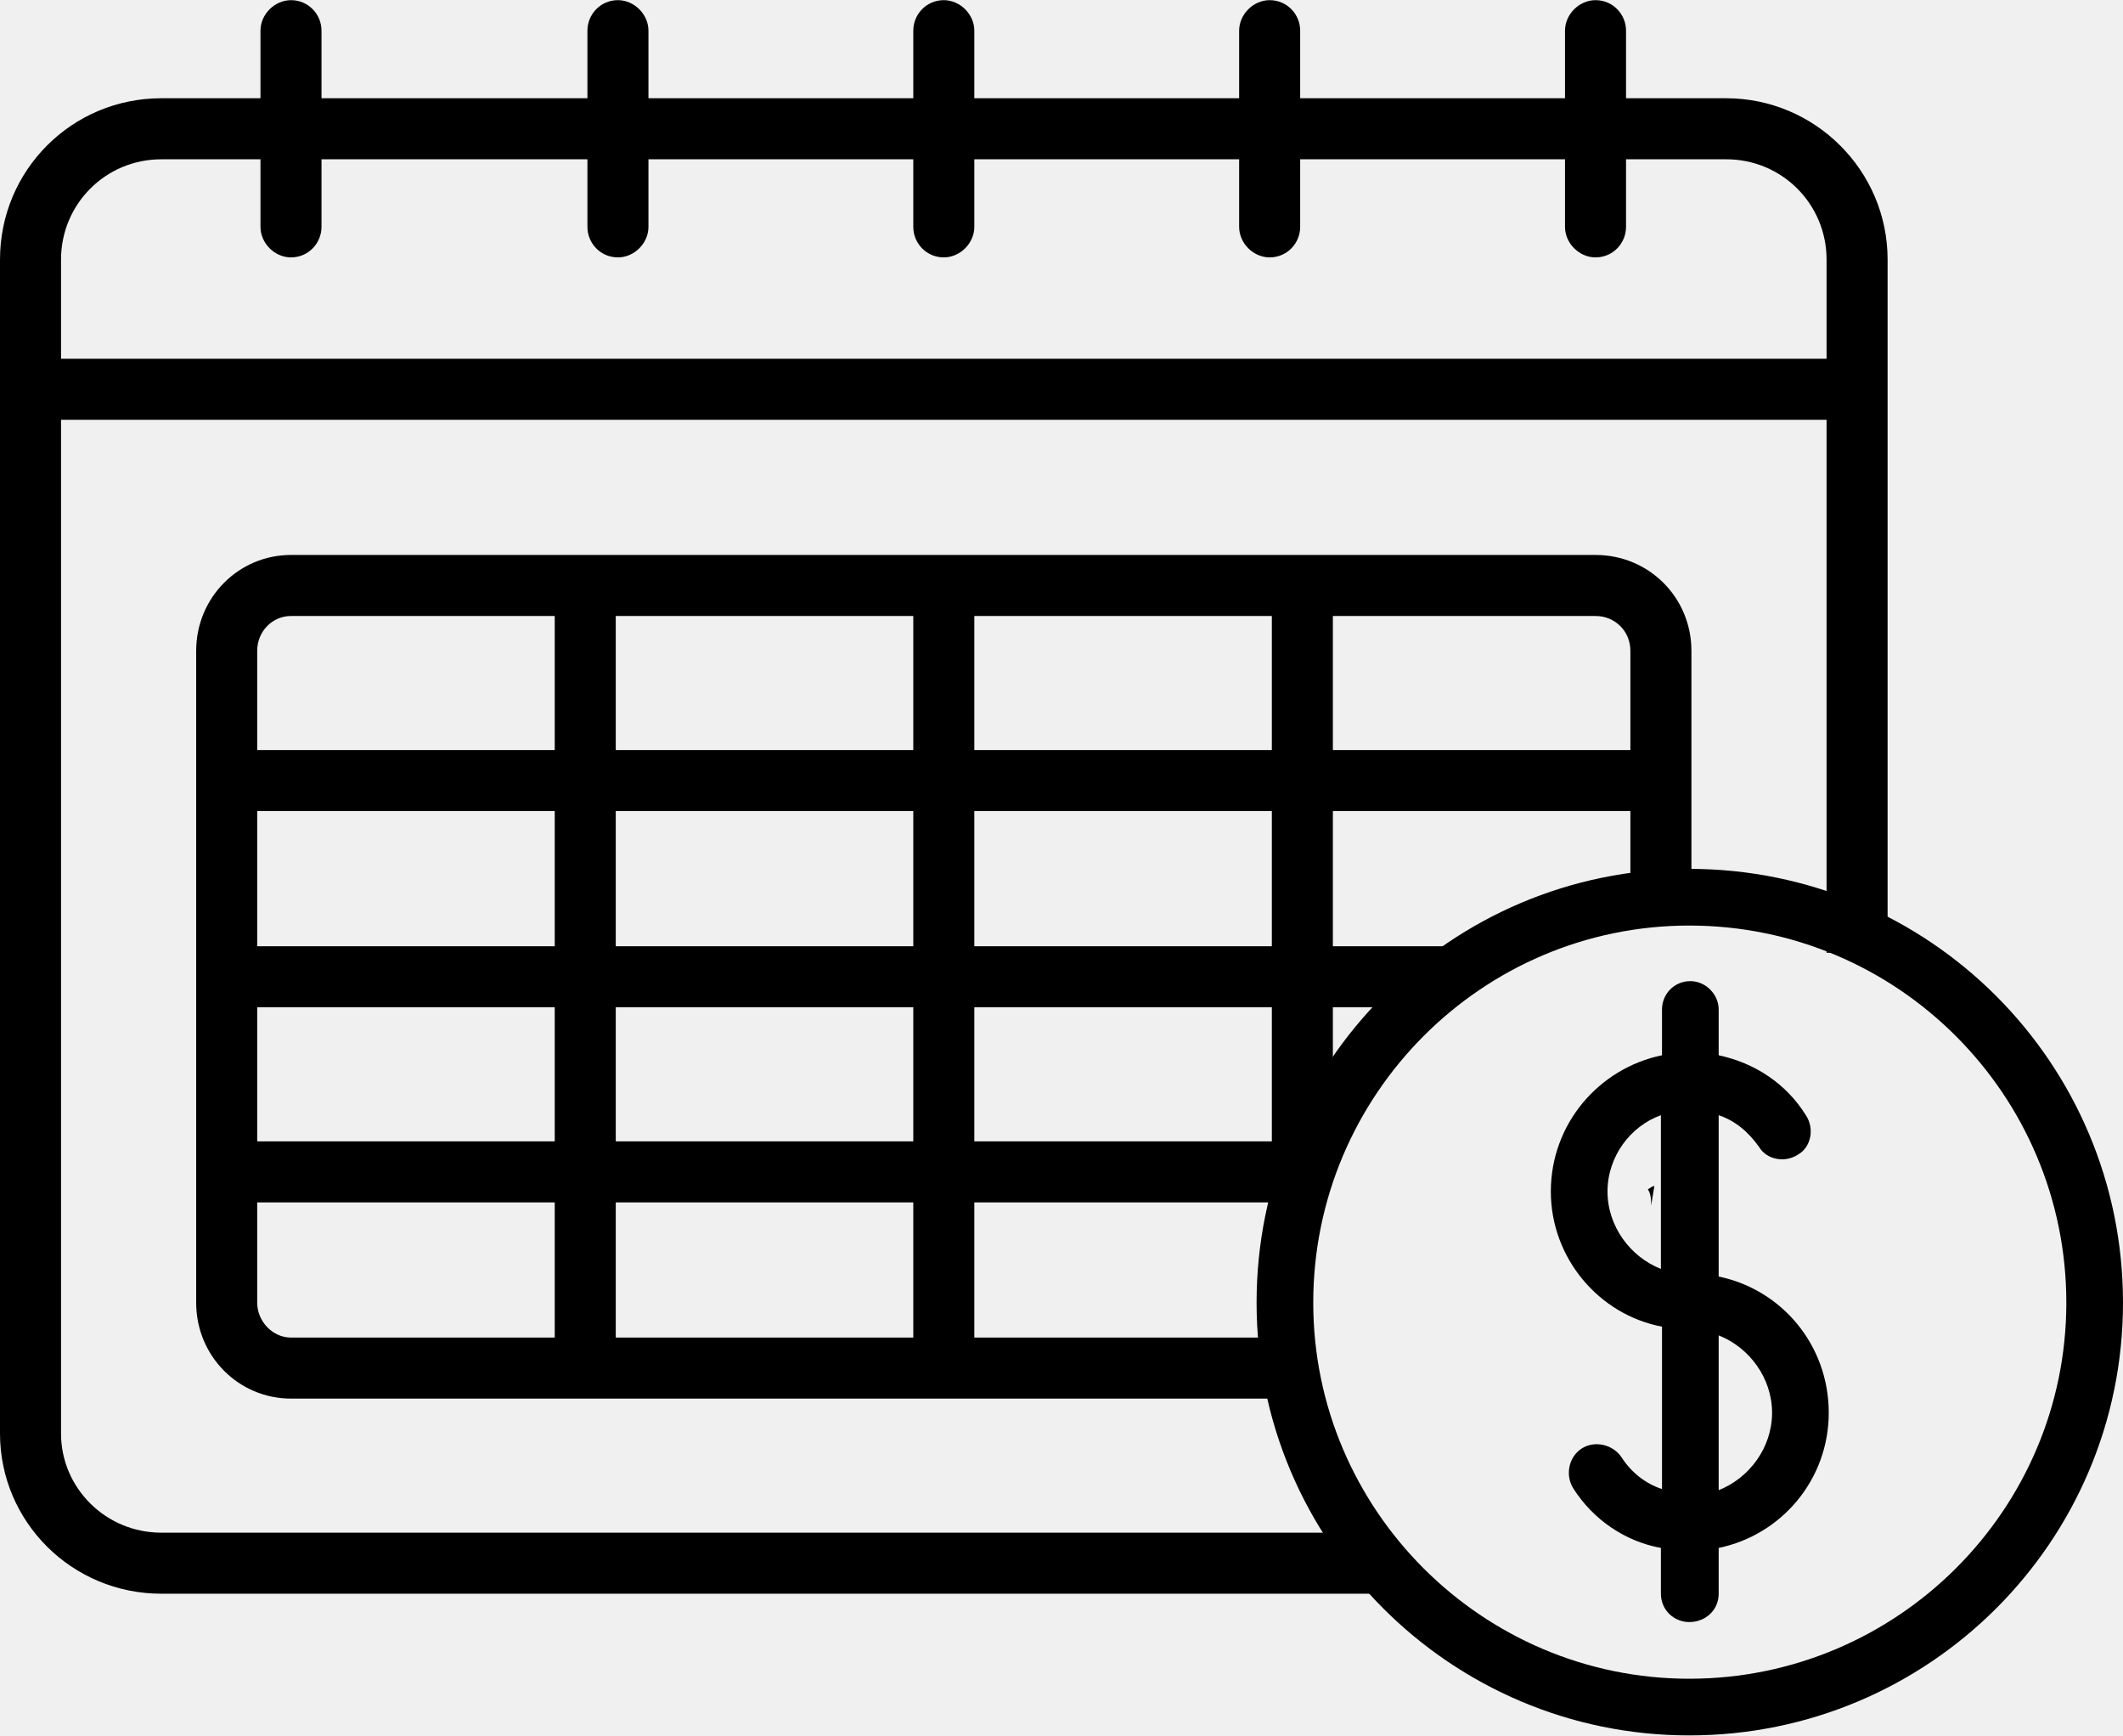
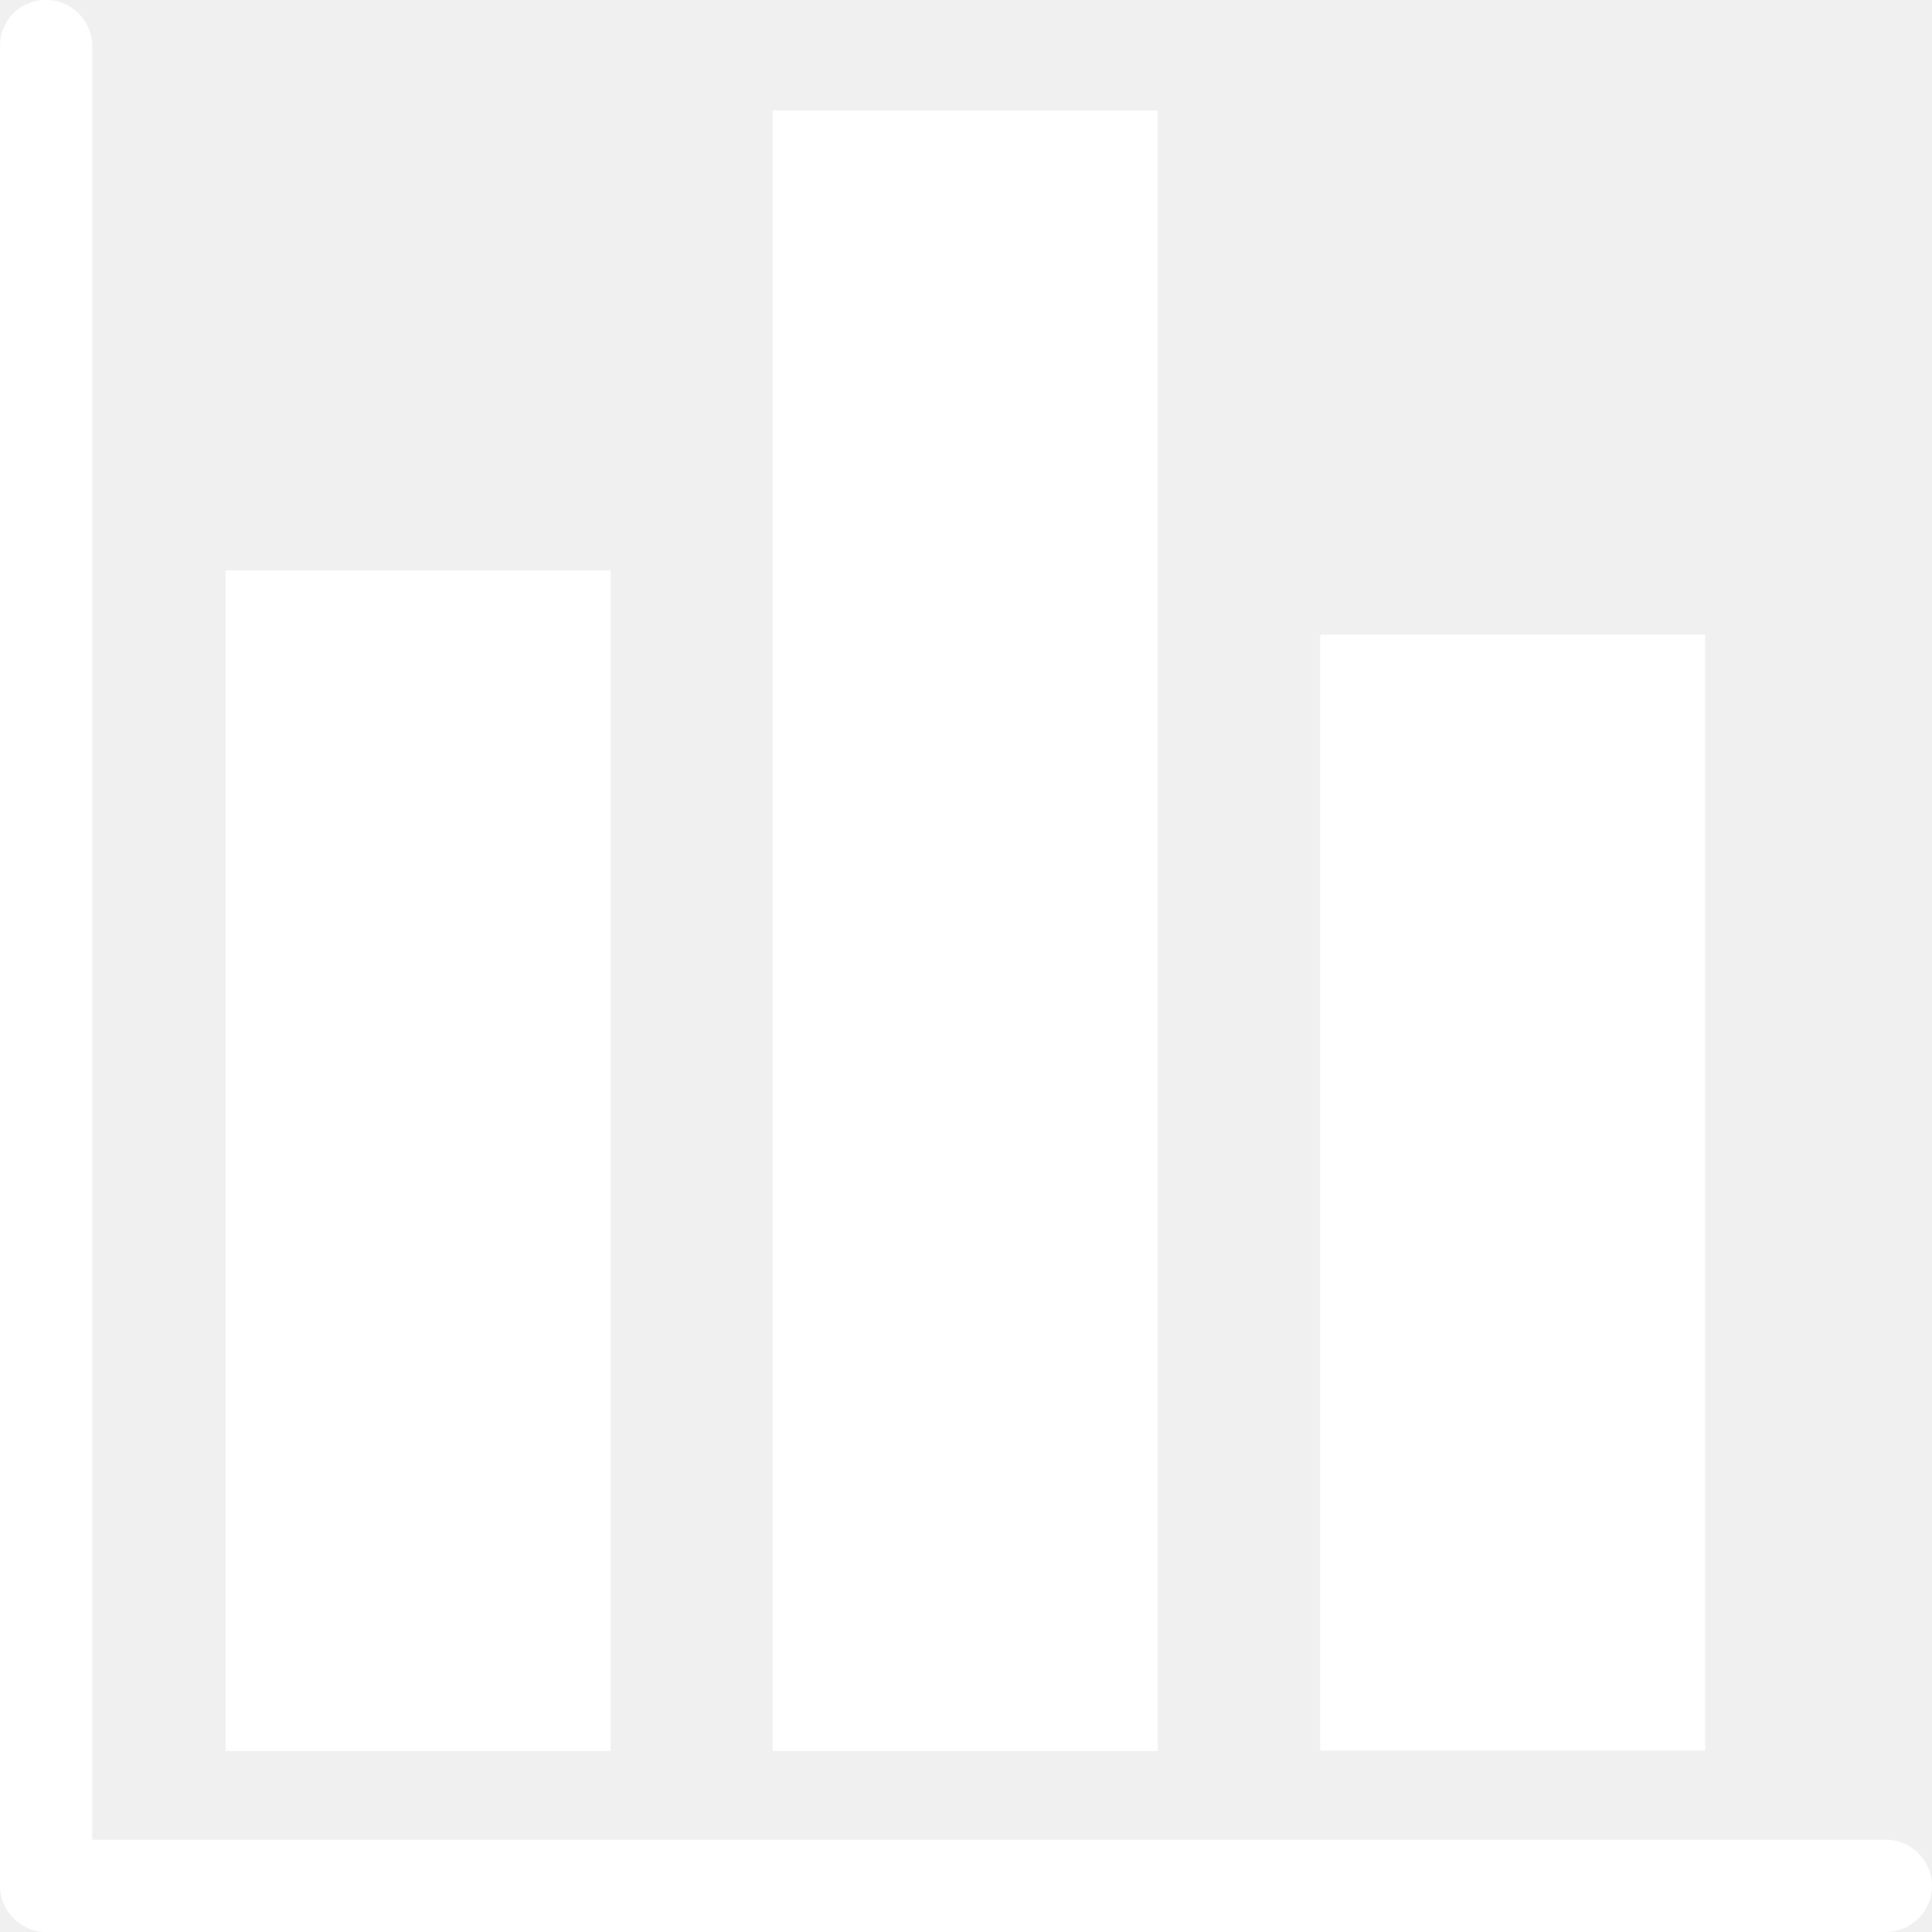
- <svg xmlns="http://www.w3.org/2000/svg" xml:space="preserve" width="1736px" height="1419px" version="1.1" style="shape-rendering:geometricPrecision; text-rendering:geometricPrecision; image-rendering:optimizeQuality; fill-rule:evenodd; clip-rule:evenodd" viewBox="0 0 1948 1592">
-   <g id="Слой_x0020_1">
-     <g id="_987922714000">
-       <path class="fil0" d="M148 1406c-51,0 -92,-41 -92,-91l0 -930 1620 0 0 489c19,-1 38,5 56,10l0 -646c0,-82 -67,-148 -148,-148l-92 0 0 -62c0,-15 -12,-28 -28,-28 -15,0 -28,13 -28,28l0 62 -243 0 0 -62c0,-15 -12,-28 -28,-28 -15,0 -28,13 -28,28l0 62 -243 0 0 -62c0,-15 -13,-28 -28,-28 -16,0 -28,13 -28,28l0 62 -243 0 0 -62c0,-15 -13,-28 -28,-28 -16,0 -28,13 -28,28l0 62 -244 0 0 -62c0,-15 -12,-28 -28,-28 -15,0 -28,13 -28,28l0 62 -91 0c-82,0 -148,66 -148,148l0 1077c0,81 66,147 148,147l1124 0c1,-19 0,-37 -5,-56l-1119 0zm-92 -1168c0,-51 41,-92 92,-92l91 0 0 62c0,15 13,28 28,28 16,0 28,-13 28,-28l0 -62 244 0 0 62c0,15 12,28 28,28 15,0 28,-13 28,-28l0 -62 243 0 0 62c0,15 12,28 28,28 15,0 28,-13 28,-28l0 -62 243 0 0 62c0,15 13,28 28,28 16,0 28,-13 28,-28l0 -62 243 0 0 62c0,15 13,28 28,28 16,0 28,-13 28,-28l0 -62 92 0c51,0 92,41 92,92l0 91 -1620 0 0 -91z" />
-       <path class="fil0" d="M1518 1088c-2,0 -4,2 -6,3 2,3 3,7 3,12 0,1 0,2 0,3 1,-6 2,-12 3,-18z" />
-       <path class="fil0" d="M1464 509l-1197 0c-48,0 -87,39 -87,88l0 598c0,49 39,88 87,88l919 0c3,-12 7,-24 13,-34 -1,-3 -2,-7 -1,-11 8,-64 5,-133 35,-191l-10 0 0 -123 97 0c13,-22 29,-41 49,-56l-146 0 0 -124 273 0 0 93c6,-7 12,-14 17,-21 10,-13 25,-13 34,-7 2,0 4,0 5,0l0 -212c0,-49 -39,-88 -88,-88zm-955 718l-242 0c-17,0 -31,-15 -31,-32l0 -92 273 0 0 124zm0 -180l-273 0 0 -123 273 0 0 123zm0 -179l-273 0 0 -124 273 0 0 124zm0 -180l-273 0 0 -91c0,-18 14,-32 31,-32l242 0 0 123zm329 539l-273 0 0 -124 273 0 0 124zm0 -180l-273 0 0 -123 273 0 0 123zm0 -179l-273 0 0 -124 273 0 0 124zm0 -180l-273 0 0 -123 273 0 0 123zm329 539l-273 0 0 -124 273 0 0 124zm0 -180l-273 0 0 -123 273 0 0 123zm0 -179l-273 0 0 -124 273 0 0 124zm0 -180l-273 0 0 -123 273 0 0 123zm329 0l-273 0 0 -123 241 0c18,0 32,14 32,32l0 91z" />
-     </g>
-     <g id="_987922712528">
-       <path class="fil0" d="M1550 797c-219,0 -397,178 -397,398 0,219 178,397 397,397 220,0 398,-178 398,-397 0,-220 -178,-398 -398,-398l0 0zm0 743c-190,0 -345,-155 -345,-345 0,-191 155,-346 345,-346 191,0 346,155 346,346 0,190 -155,345 -346,345l0 0zm0 0z" />
-       <path class="fil0" d="M1577 1171l0 -148c15,5 27,15 37,29 7,12 24,15 36,7 12,-7 15,-24 7,-36 -18,-29 -47,-48 -80,-55l0 -42c0,-14 -12,-26 -26,-26 -15,0 -26,12 -26,26l0 42c-58,12 -102,63 -102,125 0,61 44,113 102,124l0 149c-15,-5 -28,-15 -37,-29 -8,-12 -25,-16 -37,-8 -12,8 -15,25 -7,37 18,28 47,48 80,54l0 42c0,15 12,26 26,26 15,0 27,-11 27,-26l0 -42c58,-12 101,-63 101,-124 0,-62 -43,-113 -101,-125l0 0zm-102 -78c0,-32 21,-60 49,-70l0 141c-28,-11 -49,-39 -49,-71l0 0zm102 274l0 -142c28,11 49,39 49,71 0,32 -21,60 -49,71l0 0zm0 0z" />
+ <svg xmlns="http://www.w3.org/2000/svg" version="1.1" id="Capa_1" x="0px" y="0px" viewBox="0 0 489.8 489.8" style="enable-background:new 0 0 489.8 489.8;" xml:space="preserve" width="512px" height="512px">
+   <g>
+     <g>
+       <path d="M478.1,466.4H23.4V11.7C23.4,5.5,18.3,0,11.7,0S0,5.1,0,11.7v466.4c0,6.2,5.1,11.7,11.7,11.7h466.4    c6.2,0,11.7-5.1,11.7-11.7C489.8,471.9,484.7,466.4,478.1,466.4z" fill="#FFFFFF" />
+       <rect x="57.2" y="144.6" width="97.6" height="299.3" fill="#FFFFFF" />
+       <rect x="195.9" y="28" width="97.6" height="415.9" fill="#FFFFFF" />
+       <rect x="334.7" y="160.9" width="97.6" height="282.9" fill="#FFFFFF" />
    </g>
  </g>
+   <g>
+ </g>
+   <g>
+ </g>
+   <g>
+ </g>
+   <g>
+ </g>
+   <g>
+ </g>
+   <g>
+ </g>
+   <g>
+ </g>
+   <g>
+ </g>
+   <g>
+ </g>
+   <g>
+ </g>
+   <g>
+ </g>
+   <g>
+ </g>
+   <g>
+ </g>
+   <g>
+ </g>
+   <g>
+ </g>
</svg>
